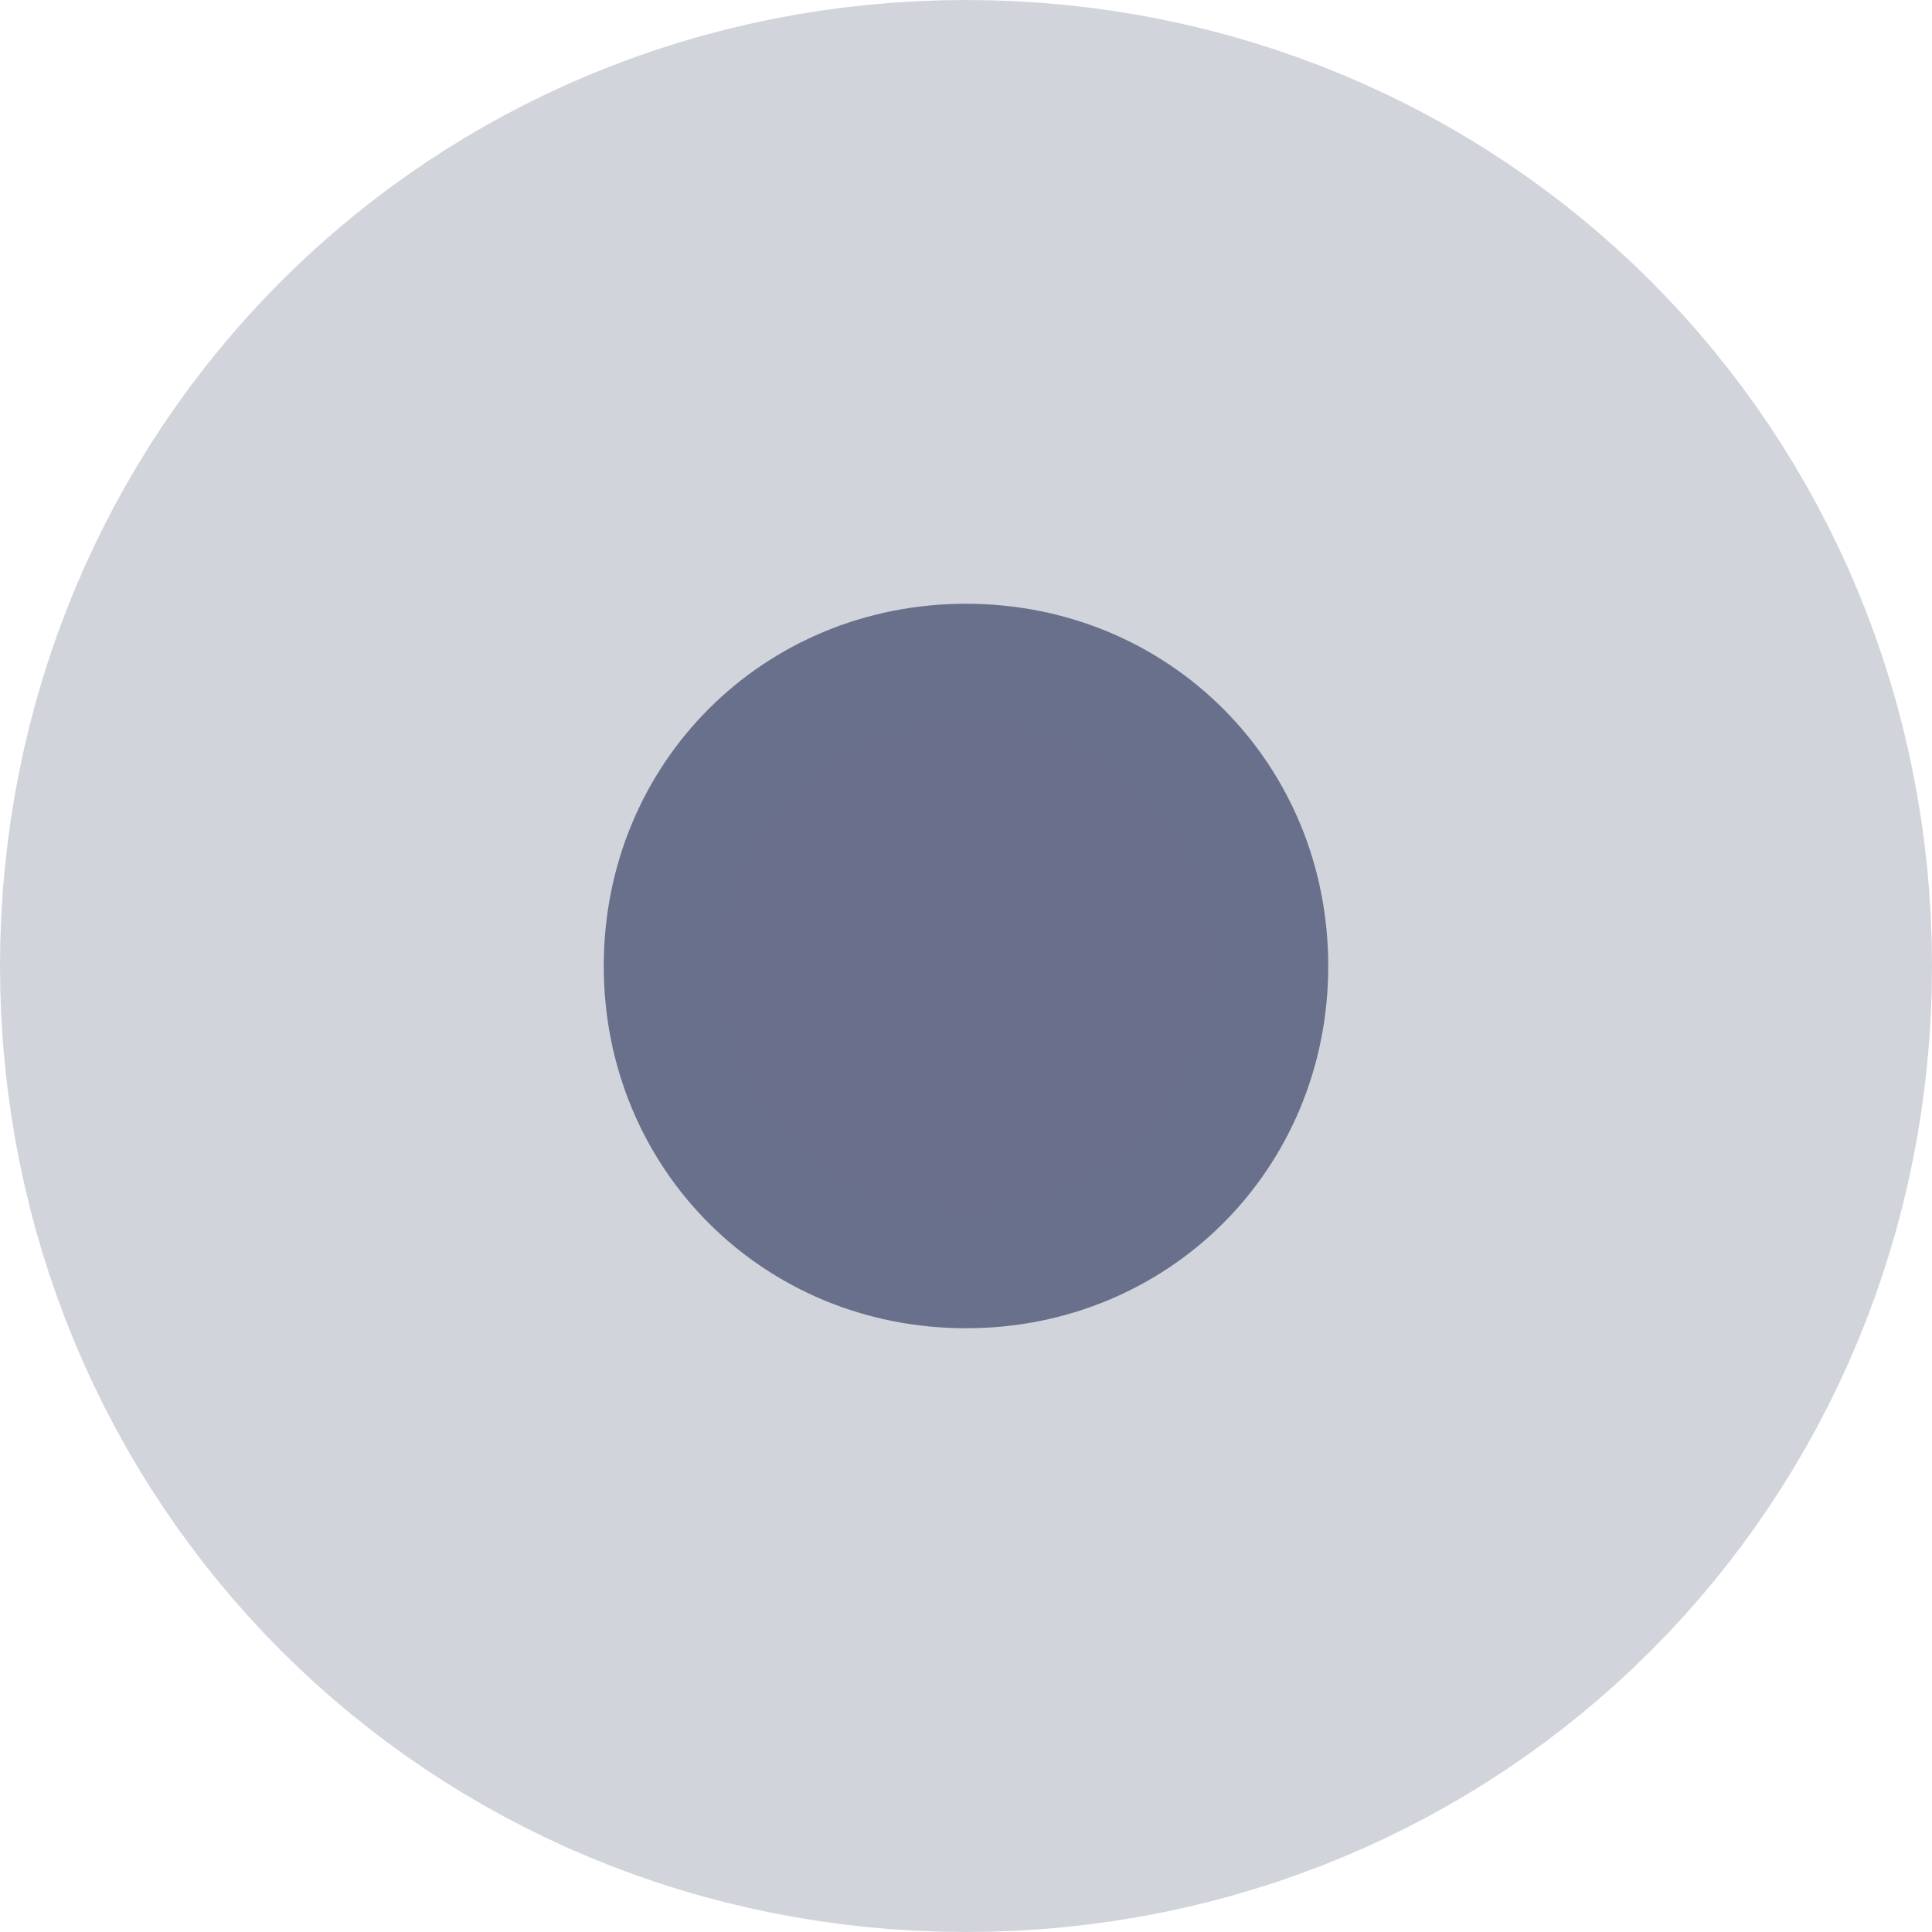
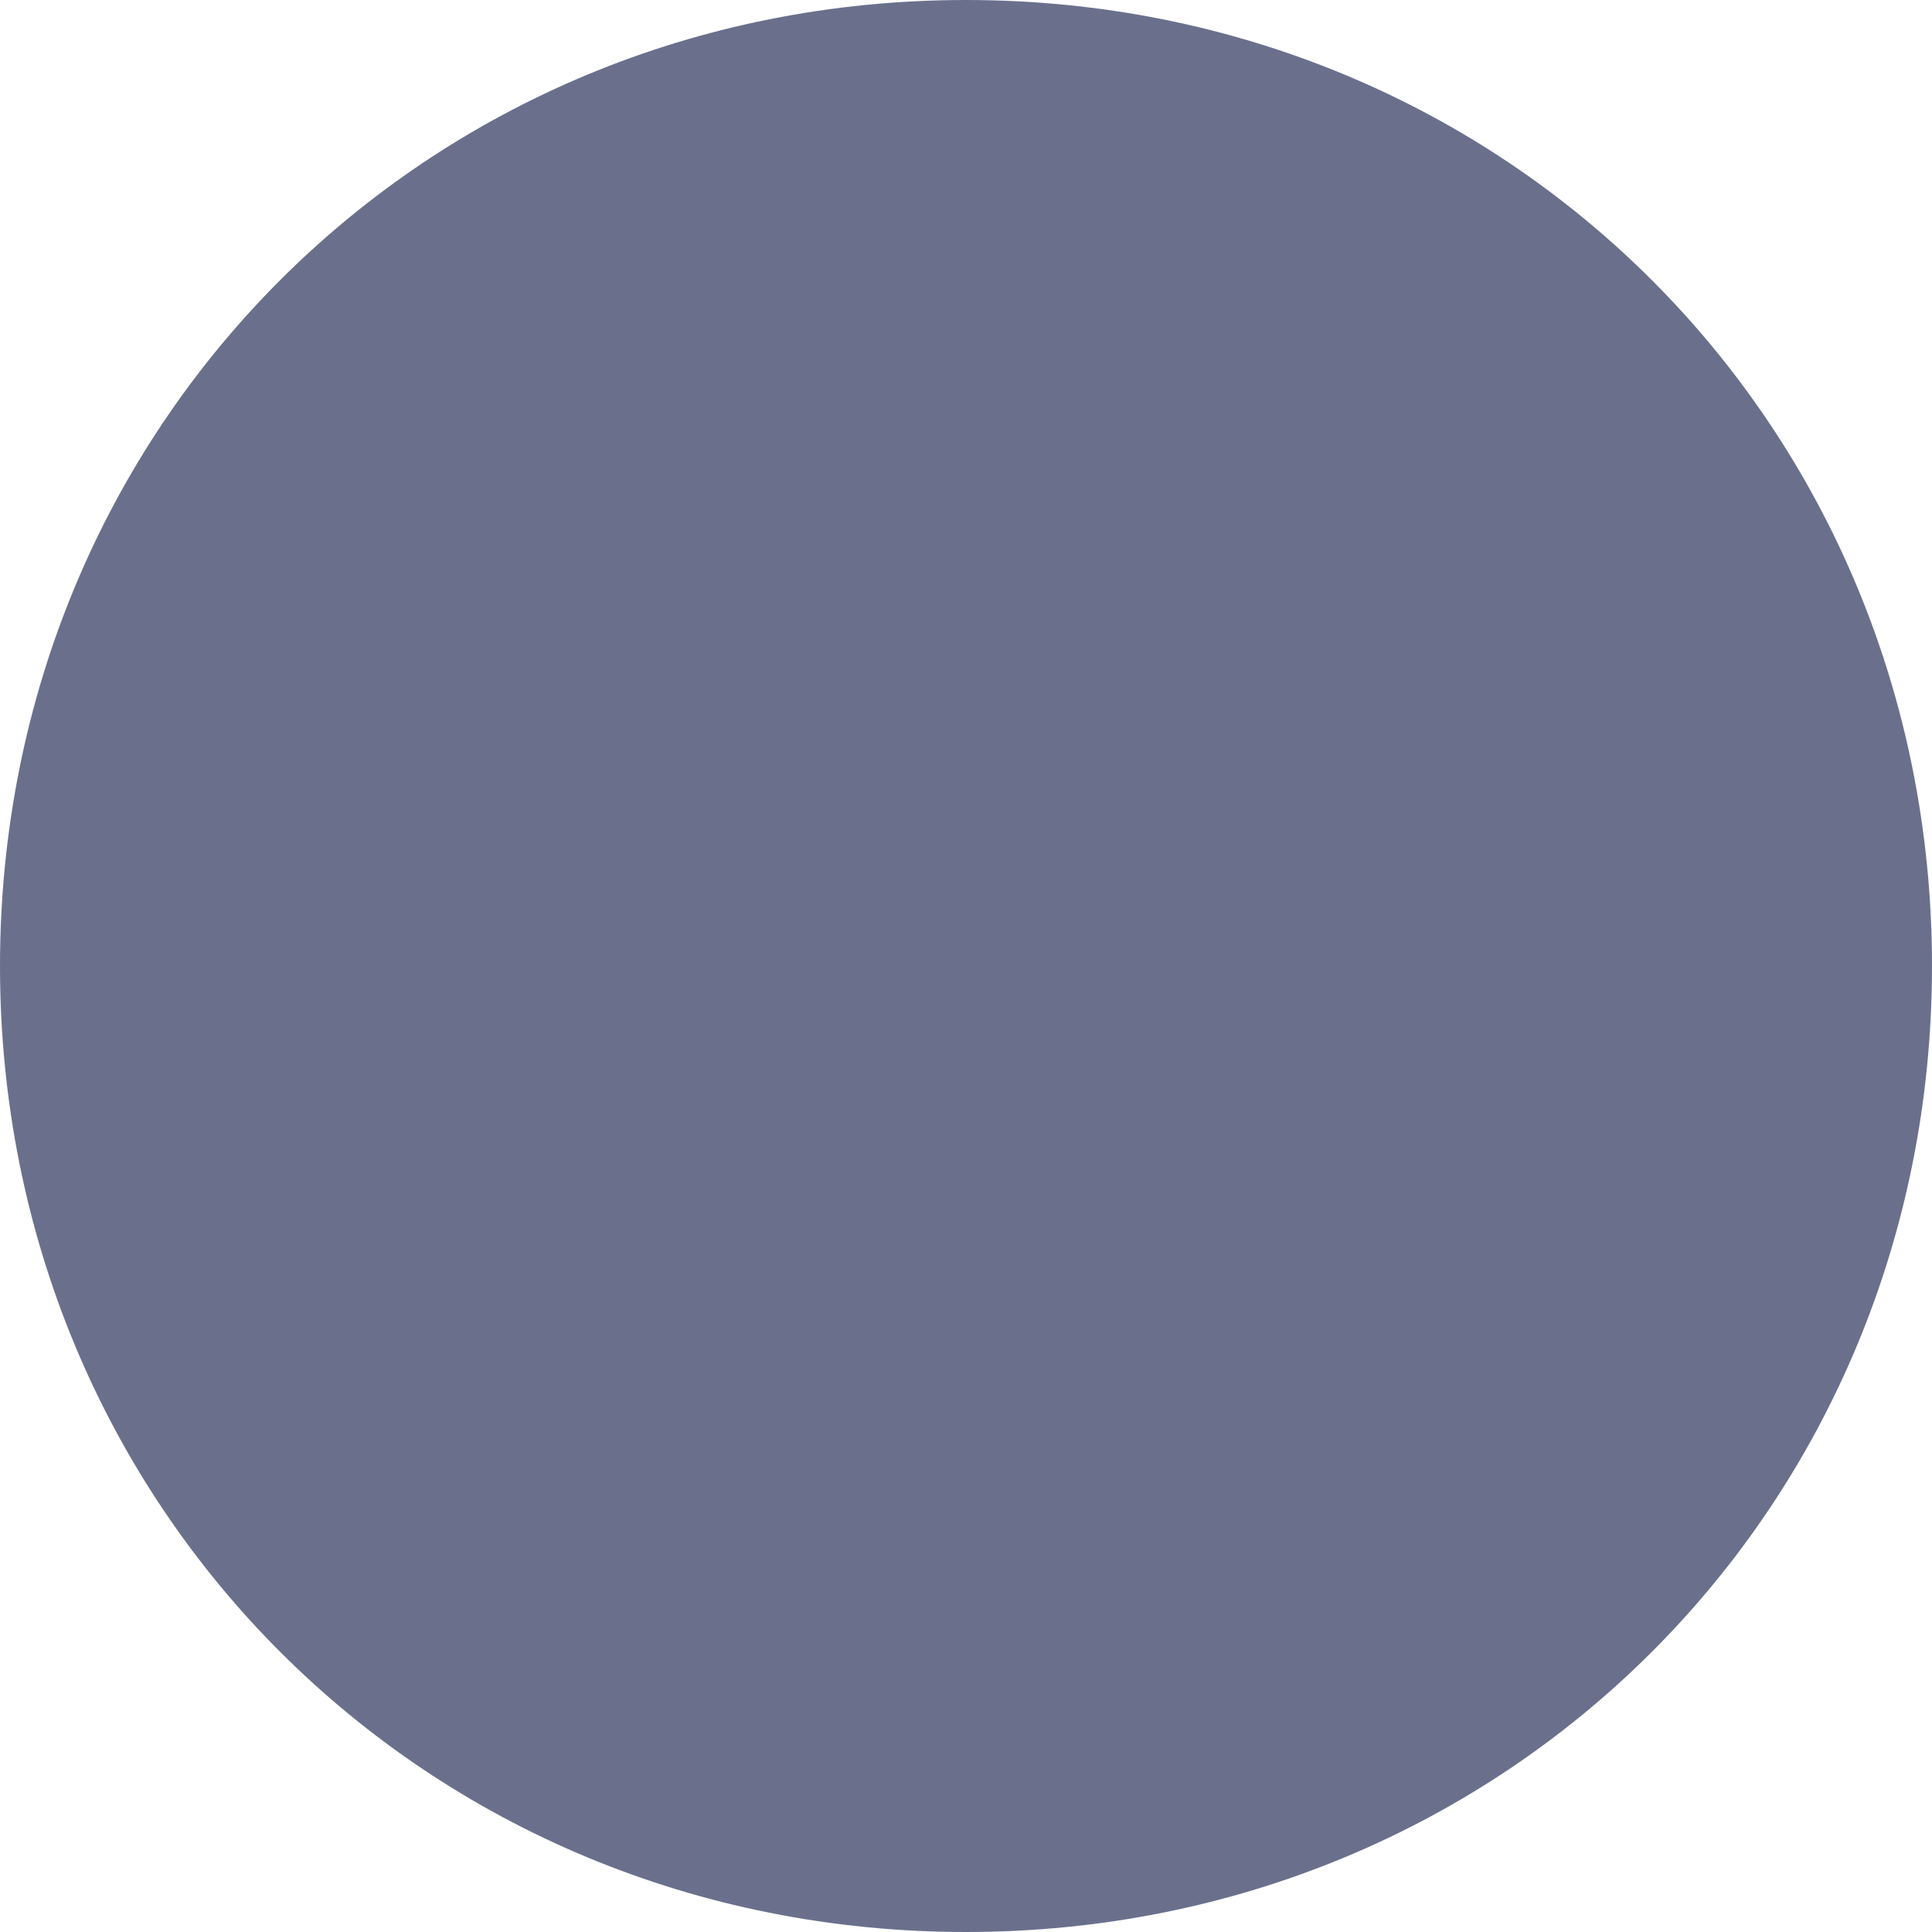
- <svg xmlns="http://www.w3.org/2000/svg" version="1.1" width="8px" height="8px">
-   <g transform="matrix(1 0 0 1 -684 -1057 )">
-     <path d="M 688 1059.5  C 688.84 1059.5  689.5 1060.16  689.5 1061  C 689.5 1061.84  688.84 1062.5  688 1062.5  C 687.16 1062.5  686.5 1061.84  686.5 1061  C 686.5 1060.16  687.16 1059.5  688 1059.5  Z " fill-rule="nonzero" fill="#6a708c" stroke="none" />
-     <path d="M 688 1058.5  C 689.4 1058.5  690.5 1059.6  690.5 1061  C 690.5 1062.4  689.4 1063.5  688 1063.5  C 686.6 1063.5  685.5 1062.4  685.5 1061  C 685.5 1059.6  686.6 1058.5  688 1058.5  Z " stroke-width="3" stroke="#6a708c" fill="none" stroke-opacity="0.298" />
+ <svg xmlns="http://www.w3.org/2000/svg" version="1.1" width="5px" height="5px">
+   <g transform="matrix(1 0 0 1 -726 -1001 )">
+     <path d="M 728.5 1001  C 729.9 1001  731 1002.1  731 1003.5  C 731 1004.9  729.9 1006  728.5 1006  C 727.1 1006  726 1004.9  726 1003.5  C 726 1002.1  727.1 1001  728.5 1001  Z " fill-rule="nonzero" fill="#6a708c" stroke="none" />
  </g>
</svg>
